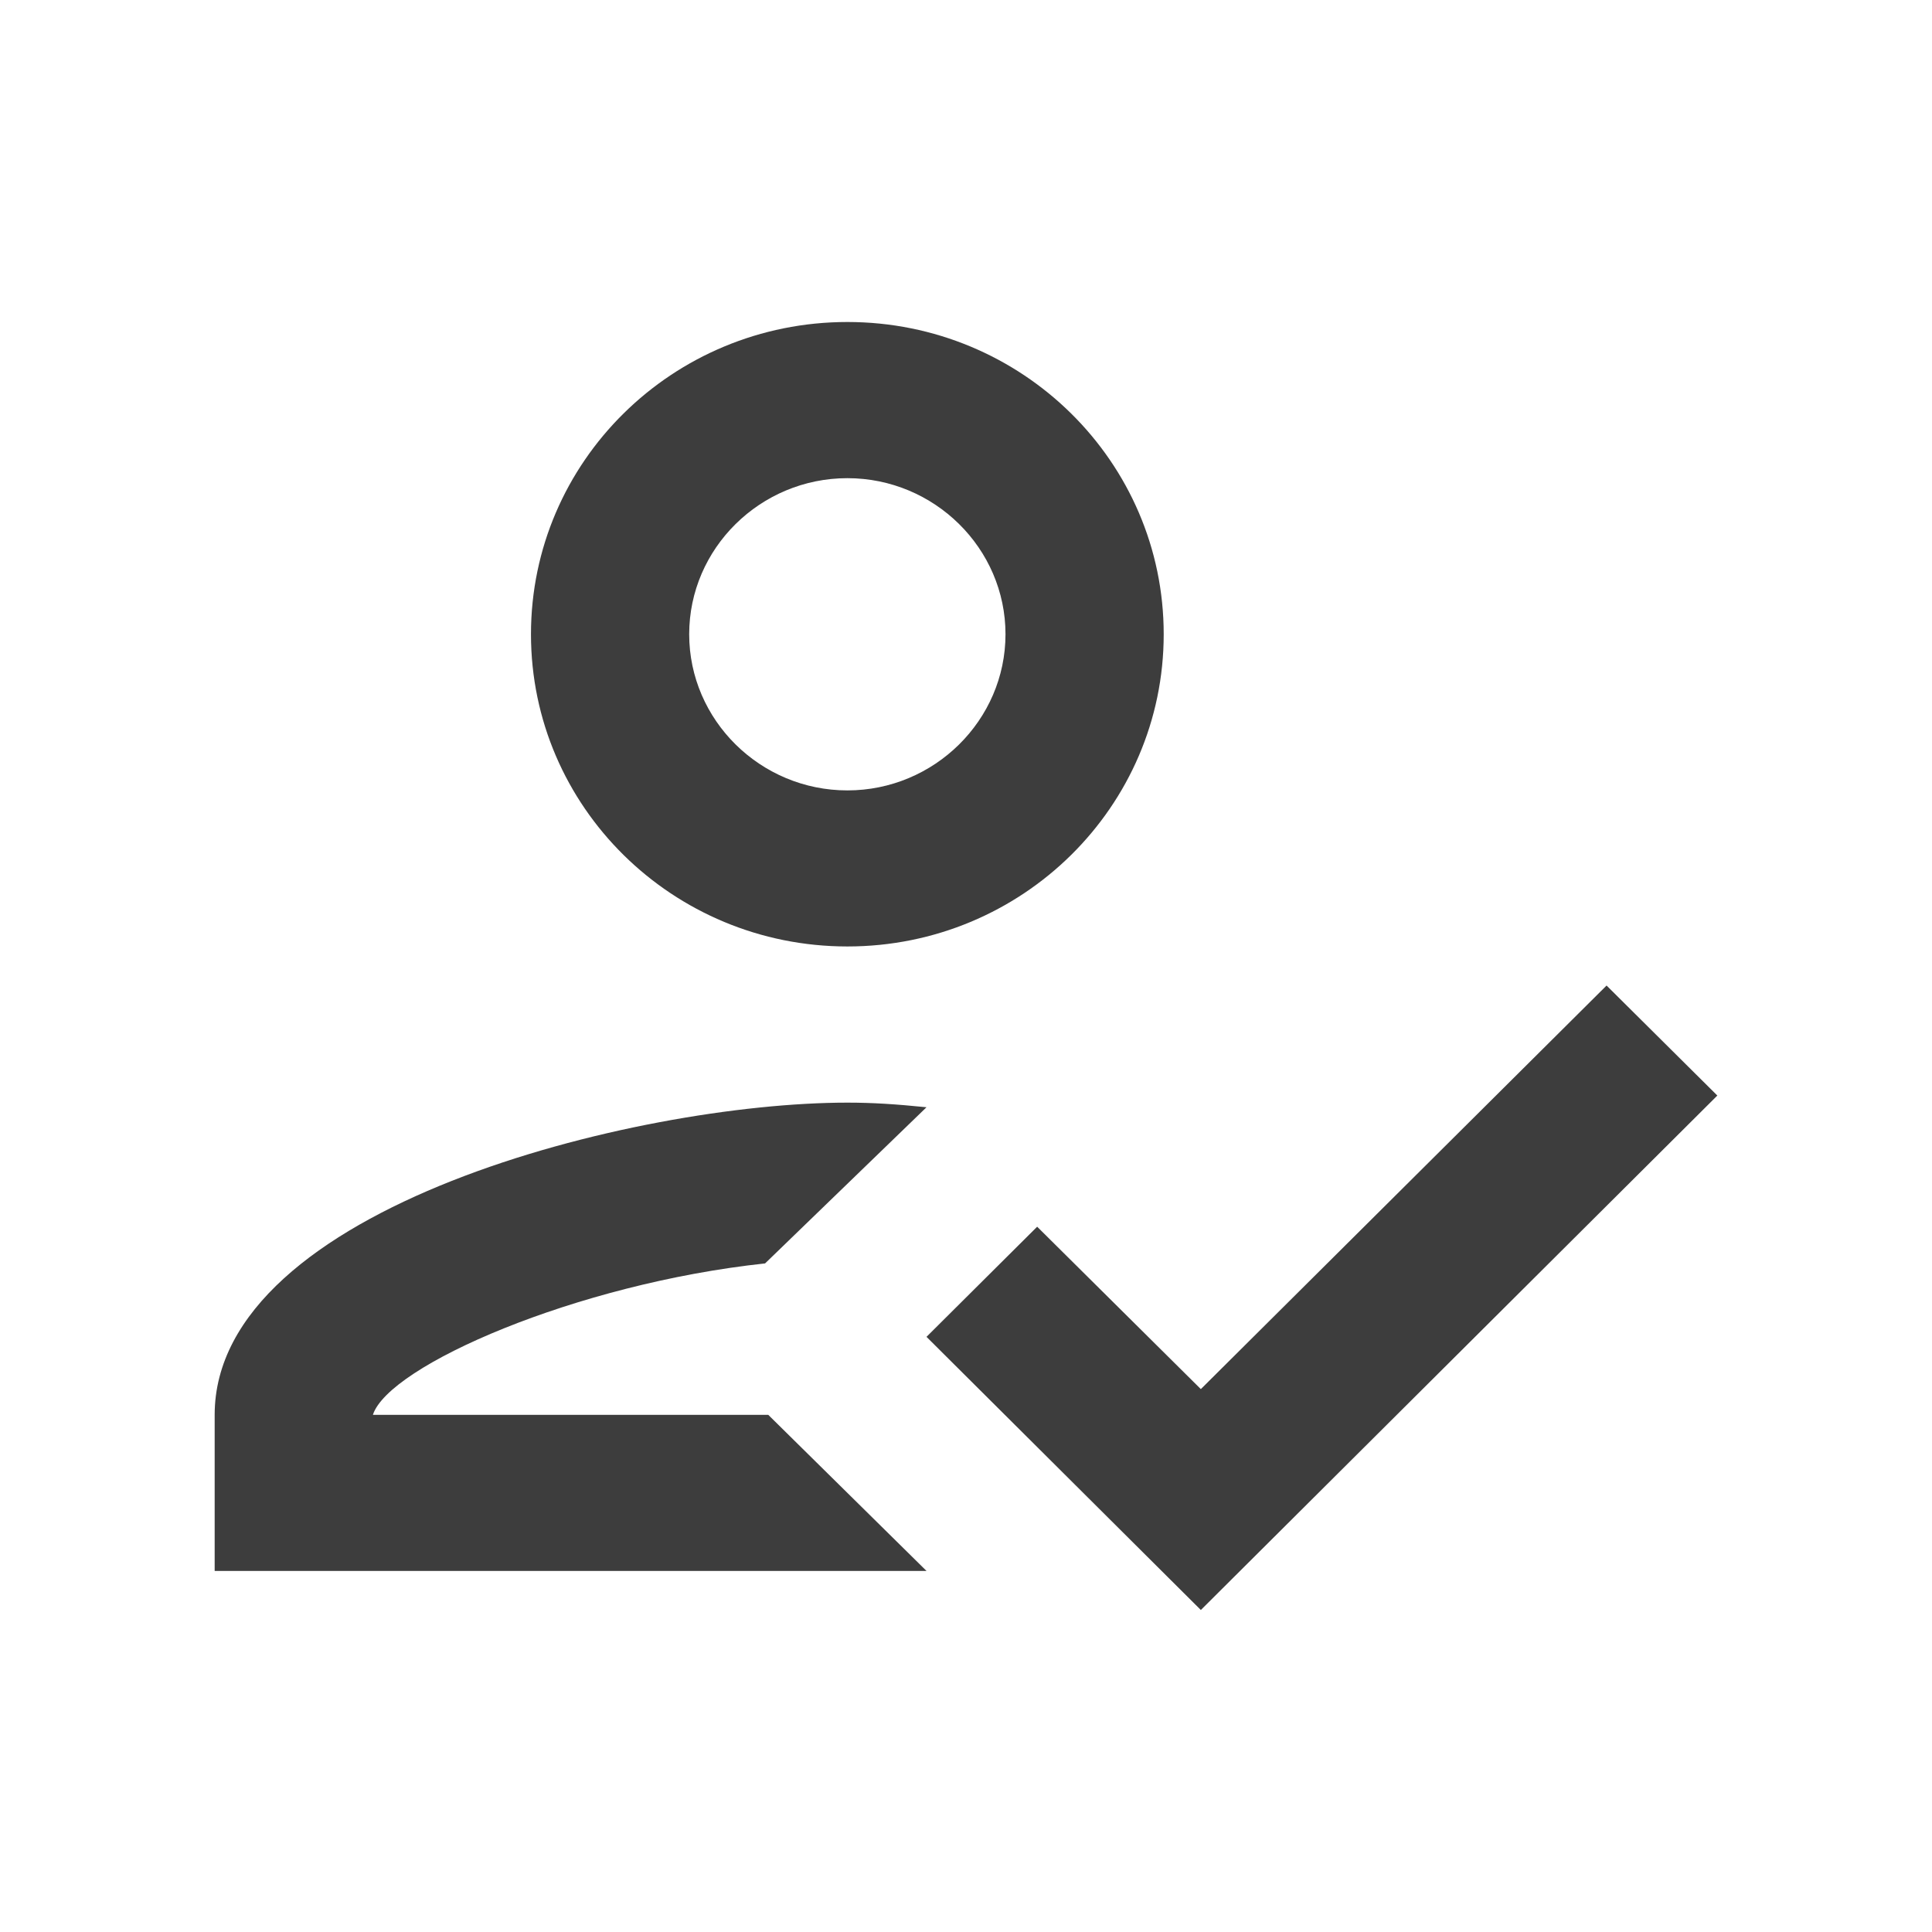
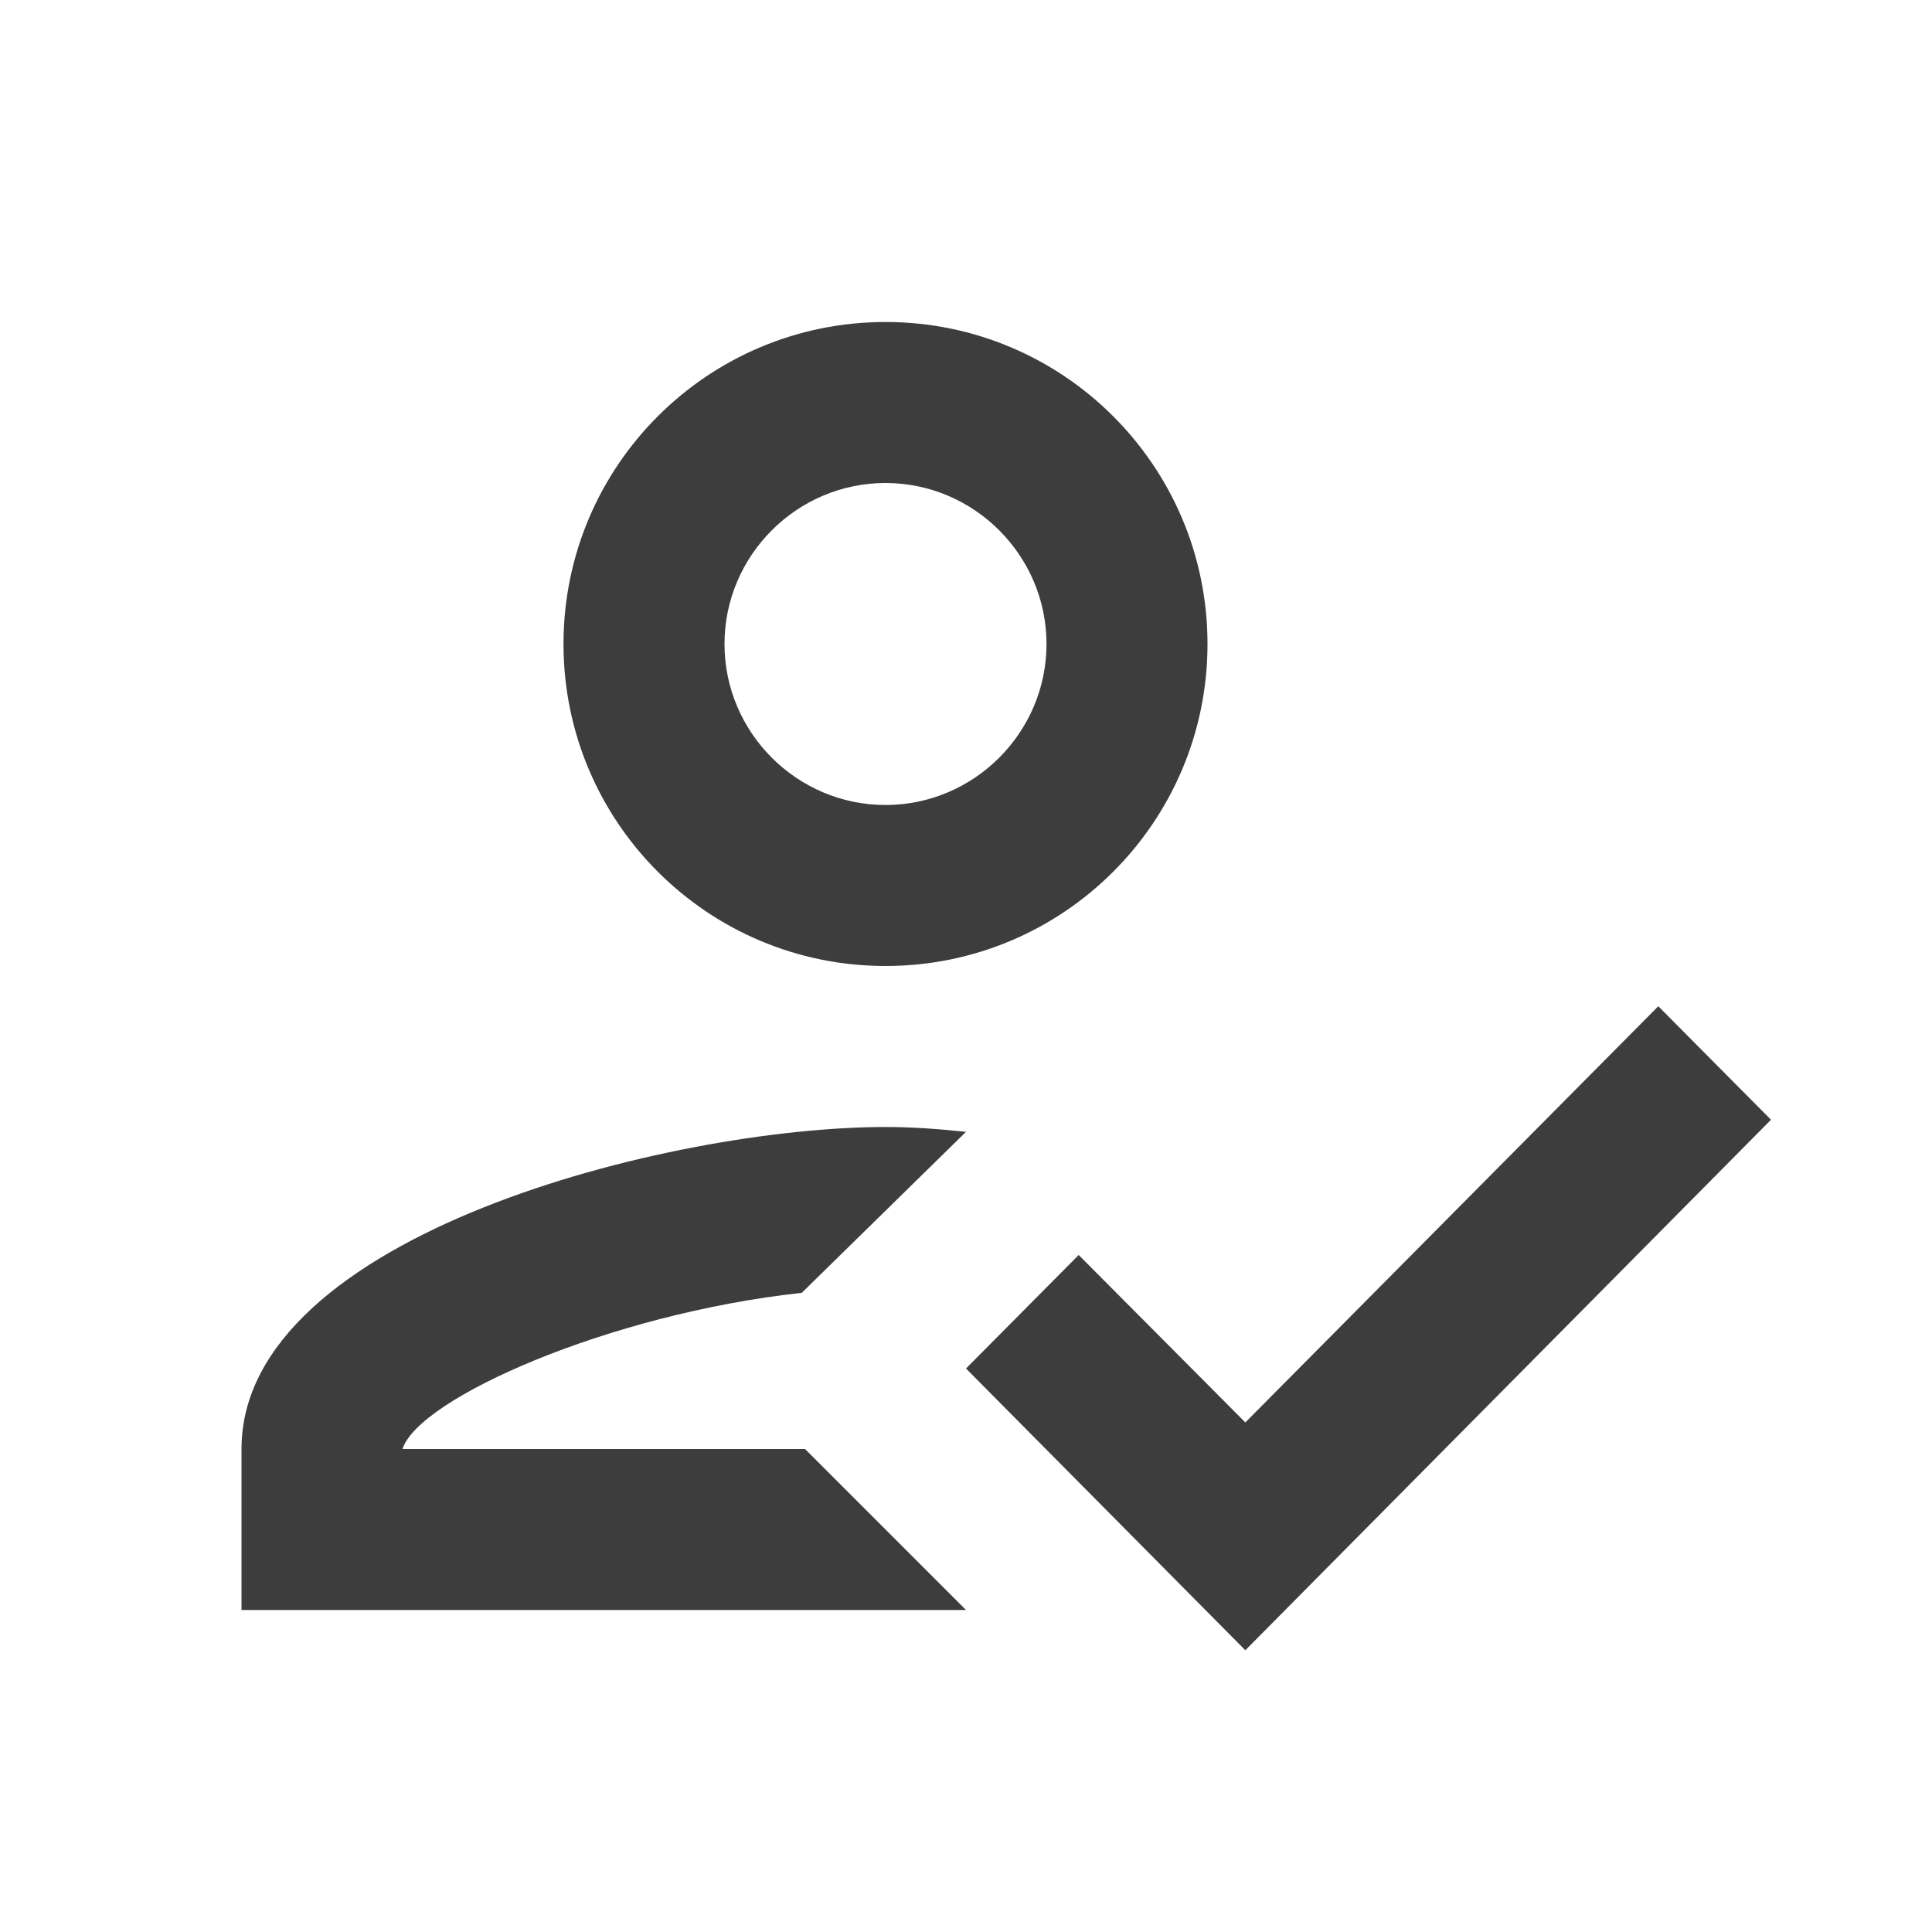
- <svg xmlns="http://www.w3.org/2000/svg" width="100%" height="100%" viewBox="0 0 18 18" version="1.1">
-   <g id="18px-/-recommendations" stroke="none" stroke-width="1" fill="none" fill-rule="evenodd">
-     <path d="M7.895,8.818 C9.523,8.818 10.842,7.516 10.842,5.909 C10.842,4.302 9.523,3 7.895,3 C6.266,3 4.947,4.302 4.947,5.909 C4.947,7.516 6.266,8.818 7.895,8.818 Z M7.895,4.455 C8.705,4.455 9.368,5.109 9.368,5.909 C9.368,6.709 8.705,7.364 7.895,7.364 C7.084,7.364 6.421,6.709 6.421,5.909 C6.421,5.109 7.084,4.455 7.895,4.455 Z M3.474,13.182 L7.158,13.182 L8.632,14.636 L2,14.636 L2,13.182 C2,11.247 5.927,10.273 7.895,10.273 C8.131,10.273 8.344,10.287 8.632,10.316 L7.128,11.771 C5.367,11.96 3.621,12.724 3.474,13.182 Z M14.968,9.182 L16,10.207 L11.188,15 L8.632,12.455 L9.663,11.429 L11.188,12.942 L14.968,9.182 Z" id="Combined-Shape" fill="#3D3D3D" fill-rule="nonzero" />
+ <svg xmlns="http://www.w3.org/2000/svg" width="24px" height="24px" viewBox="0 0 24 24" version="1.1">
+   <g id="24px-/-recommendations" stroke="none" stroke-width="1" fill="none" fill-rule="evenodd">
+     <rect id="Rectangle" x="0" y="0" width="24" height="24" />
+     <path d="M11,12 C13.21,12 15,10.21 15,8 C15,5.79 13.21,4 11,4 C8.79,4 7,5.79 7,8 C7,10.21 8.79,12 11,12 Z M11,6 C12.1,6 13,6.9 13,8 C13,9.1 12.1,10 11,10 C9.9,10 9,9.1 9,8 C9,6.9 9.9,6 11,6 Z M5,18 L10,18 L12,20 L3,20 L3,18 C3,15.34 8.33,14 11,14 C11.32,14 11.61,14.02 12,14.06 L9.96,16.06 C7.57,16.32 5.2,17.37 5,18 Z M20.6,12.5 L22,13.91 L15.47,20.5 L12,17 L13.4,15.59 L15.47,17.67 L20.6,12.5 Z" id="Combined-Shape" fill="#3D3D3D" fill-rule="nonzero" />
  </g>
</svg>
